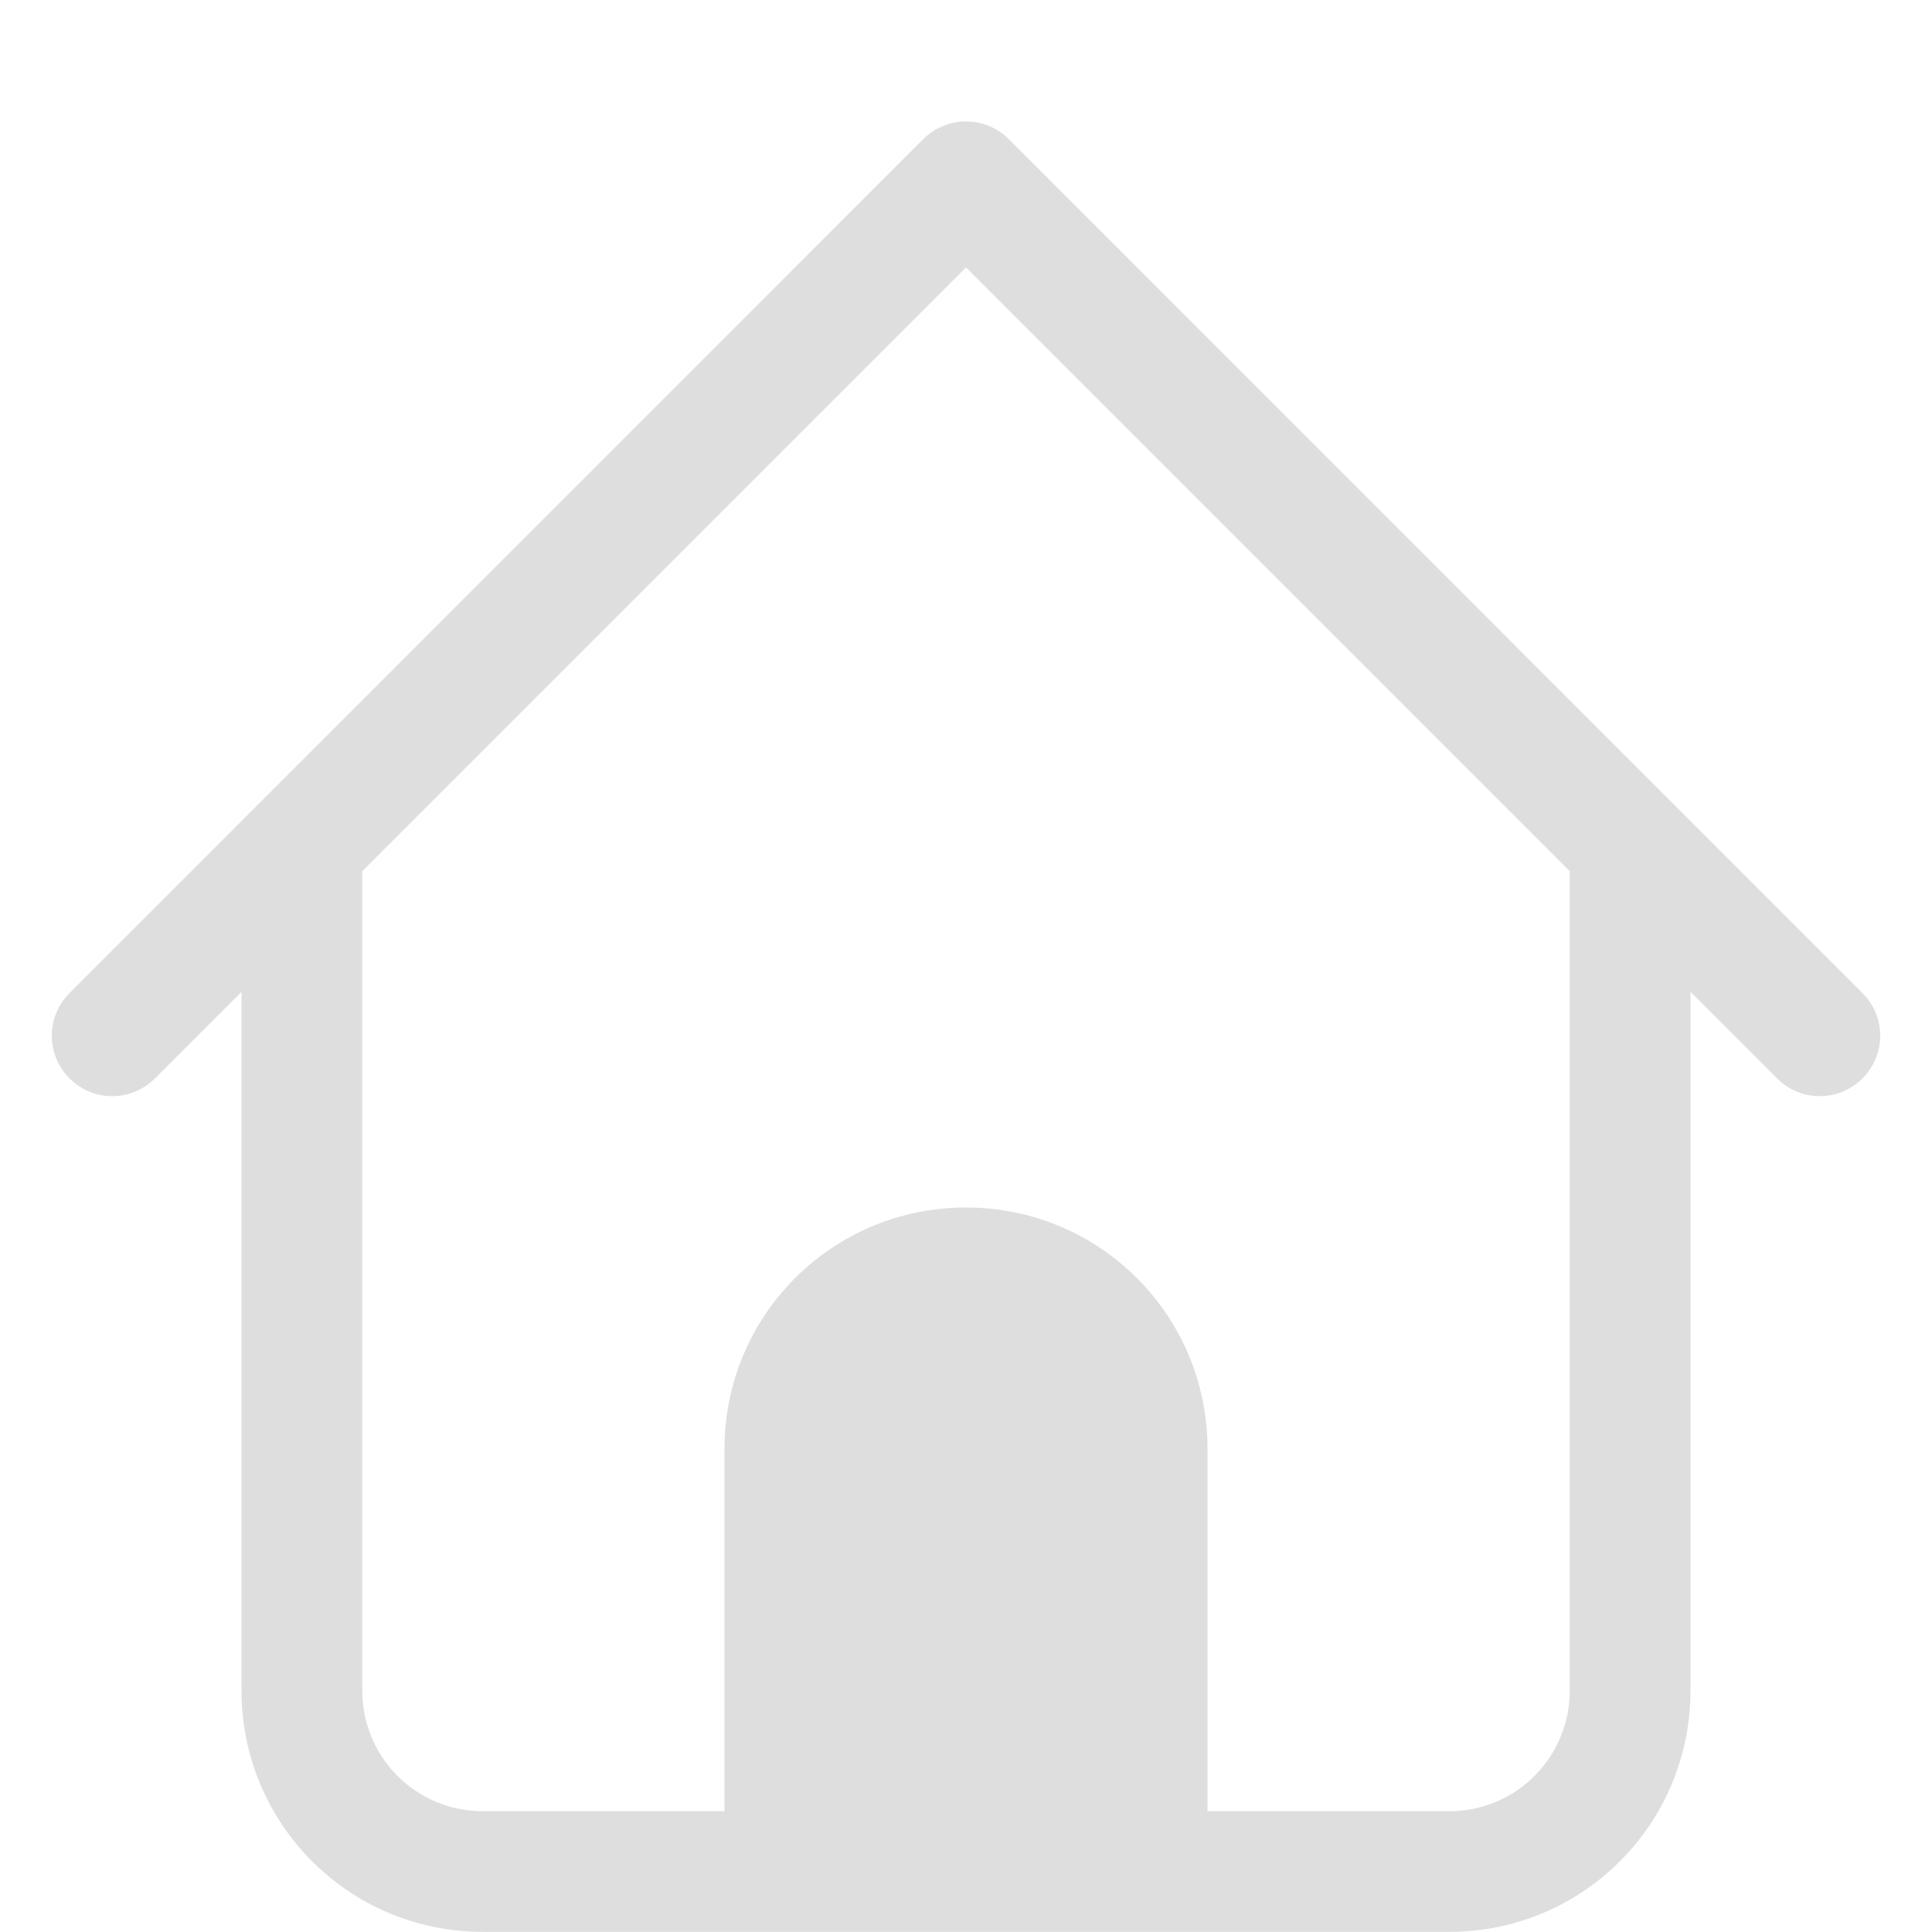
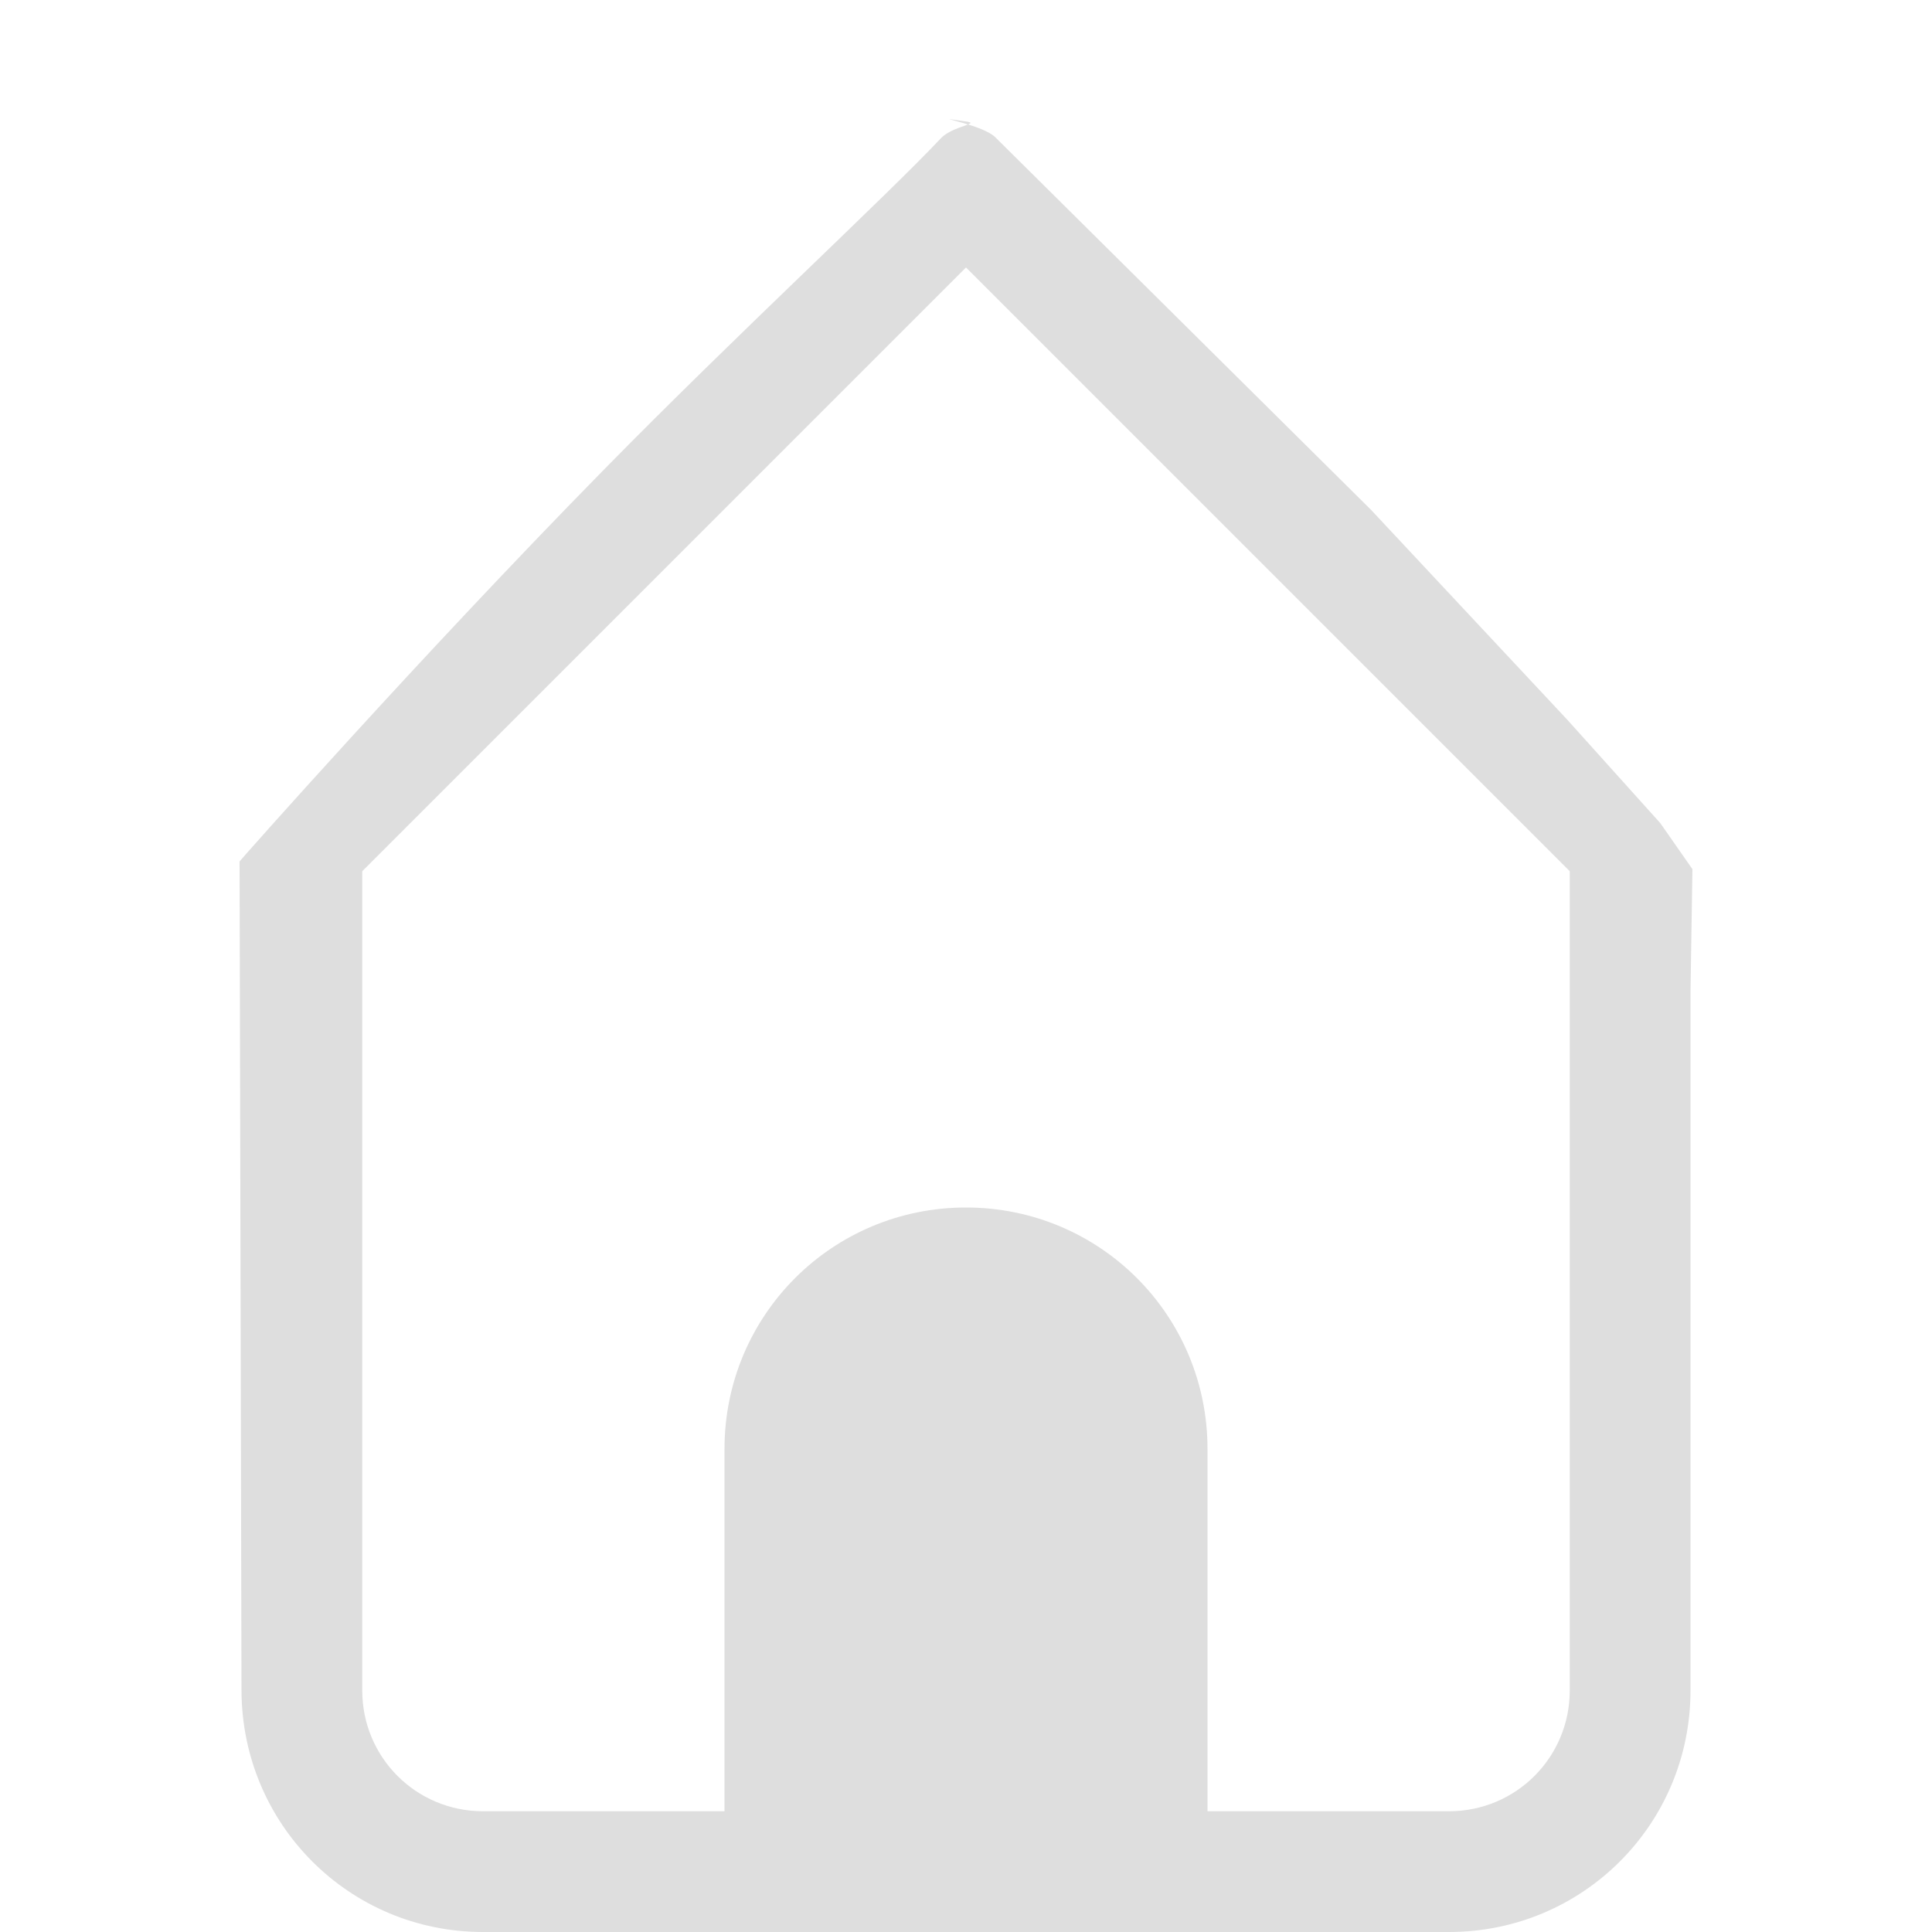
- <svg xmlns="http://www.w3.org/2000/svg" width="16" height="16" version="1.1">
-   <defs>
+ <svg xmlns="http://www.w3.org/2000/svg" width="16" height="16" version="1.1" id="svg1">
+   <defs id="defs1">
    <style id="current-color-scheme" type="text/css">.ColorScheme-Text { color:#dedede; }</style>
  </defs>
-   <path class="ColorScheme-Text" d="m8 1.006c-0.128 0-0.256 0.049-0.354 0.146l-7.07 7.072c-0.196 0.196-0.196 0.511 0 0.707s0.511 0.196 0.707 0l0.717-0.717v5.785c0 1.108 0.892 2 2 2h8c1.108 0 2-0.892 2-2v-5.785l0.717 0.717c0.196 0.196 0.511 0.196 0.707 0s0.196-0.511 0-0.707l-7.07-7.072c-0.098-0.098-0.226-0.146-0.354-0.146zm0 1.209 5 5v6.785c0 0.554-0.446 1-1 1h-2v-3c0-1.108-0.892-2-2-2s-2 0.892-2 2v3h-2c-0.554 0-1-0.446-1-1v-6.785z" fill="currentColor" />
+   <path class="ColorScheme-Text" d="M 8,1.006 C 8.127,1.024 7.895,1.043 7.797,1.14 7.322,1.644 6.118,2.752 4.992,3.899 3.471,5.448 1.989,7.125 1.984,7.134 L 2,14 c 0.003,1.108 0.892,2 2,2 h 8 c 1.108,0 2,-0.892 2,-2 V 8.215 L 14.016,7.198 13.75,6.817 12.98,5.961 11.354,4.222 8.242,1.136 C 8.144,1.039 7.762,0.972 7.889,0.99 Z m 0,1.209 5,5 v 6.785 c 0,0.554 -0.446,1 -1,1 h -2 v -3 c 0,-1.108 -0.892,-2 -2,-2 -1.108,0 -2,0.892 -2,2 v 3 H 4 c -0.554,0 -1,-0.446 -1,-1 V 7.215 Z" fill="currentColor" id="path1" />
</svg>
